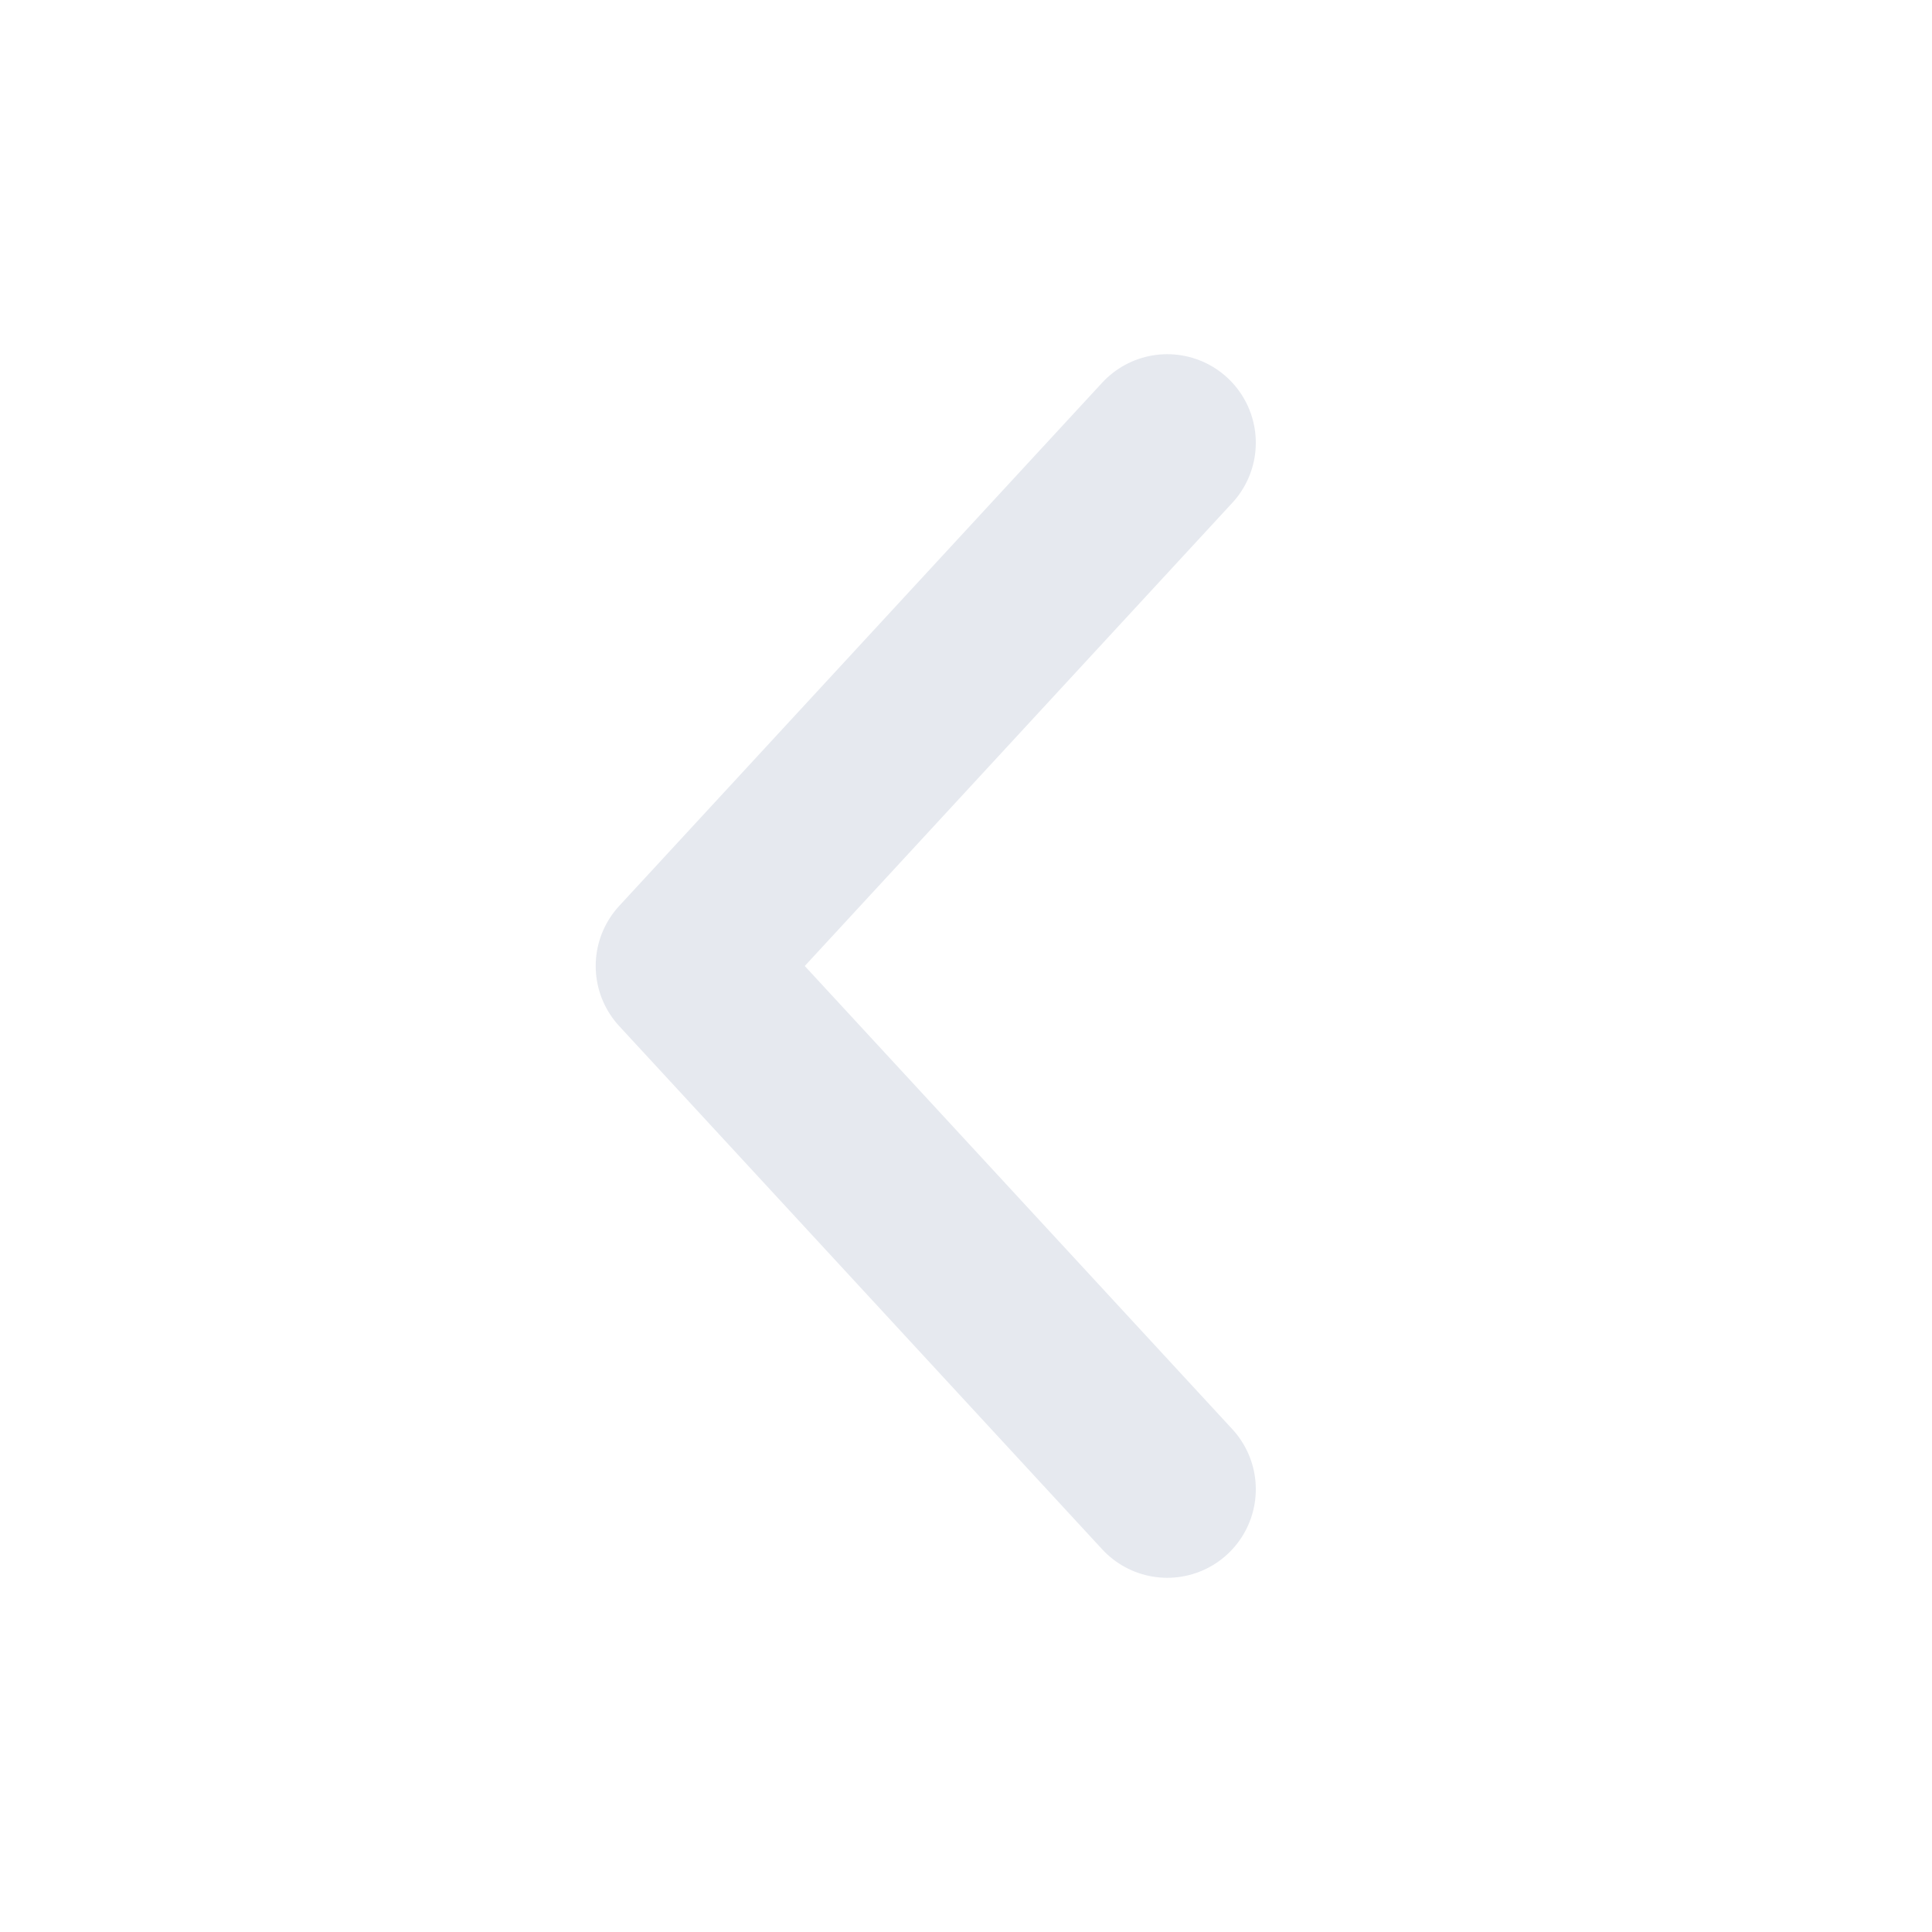
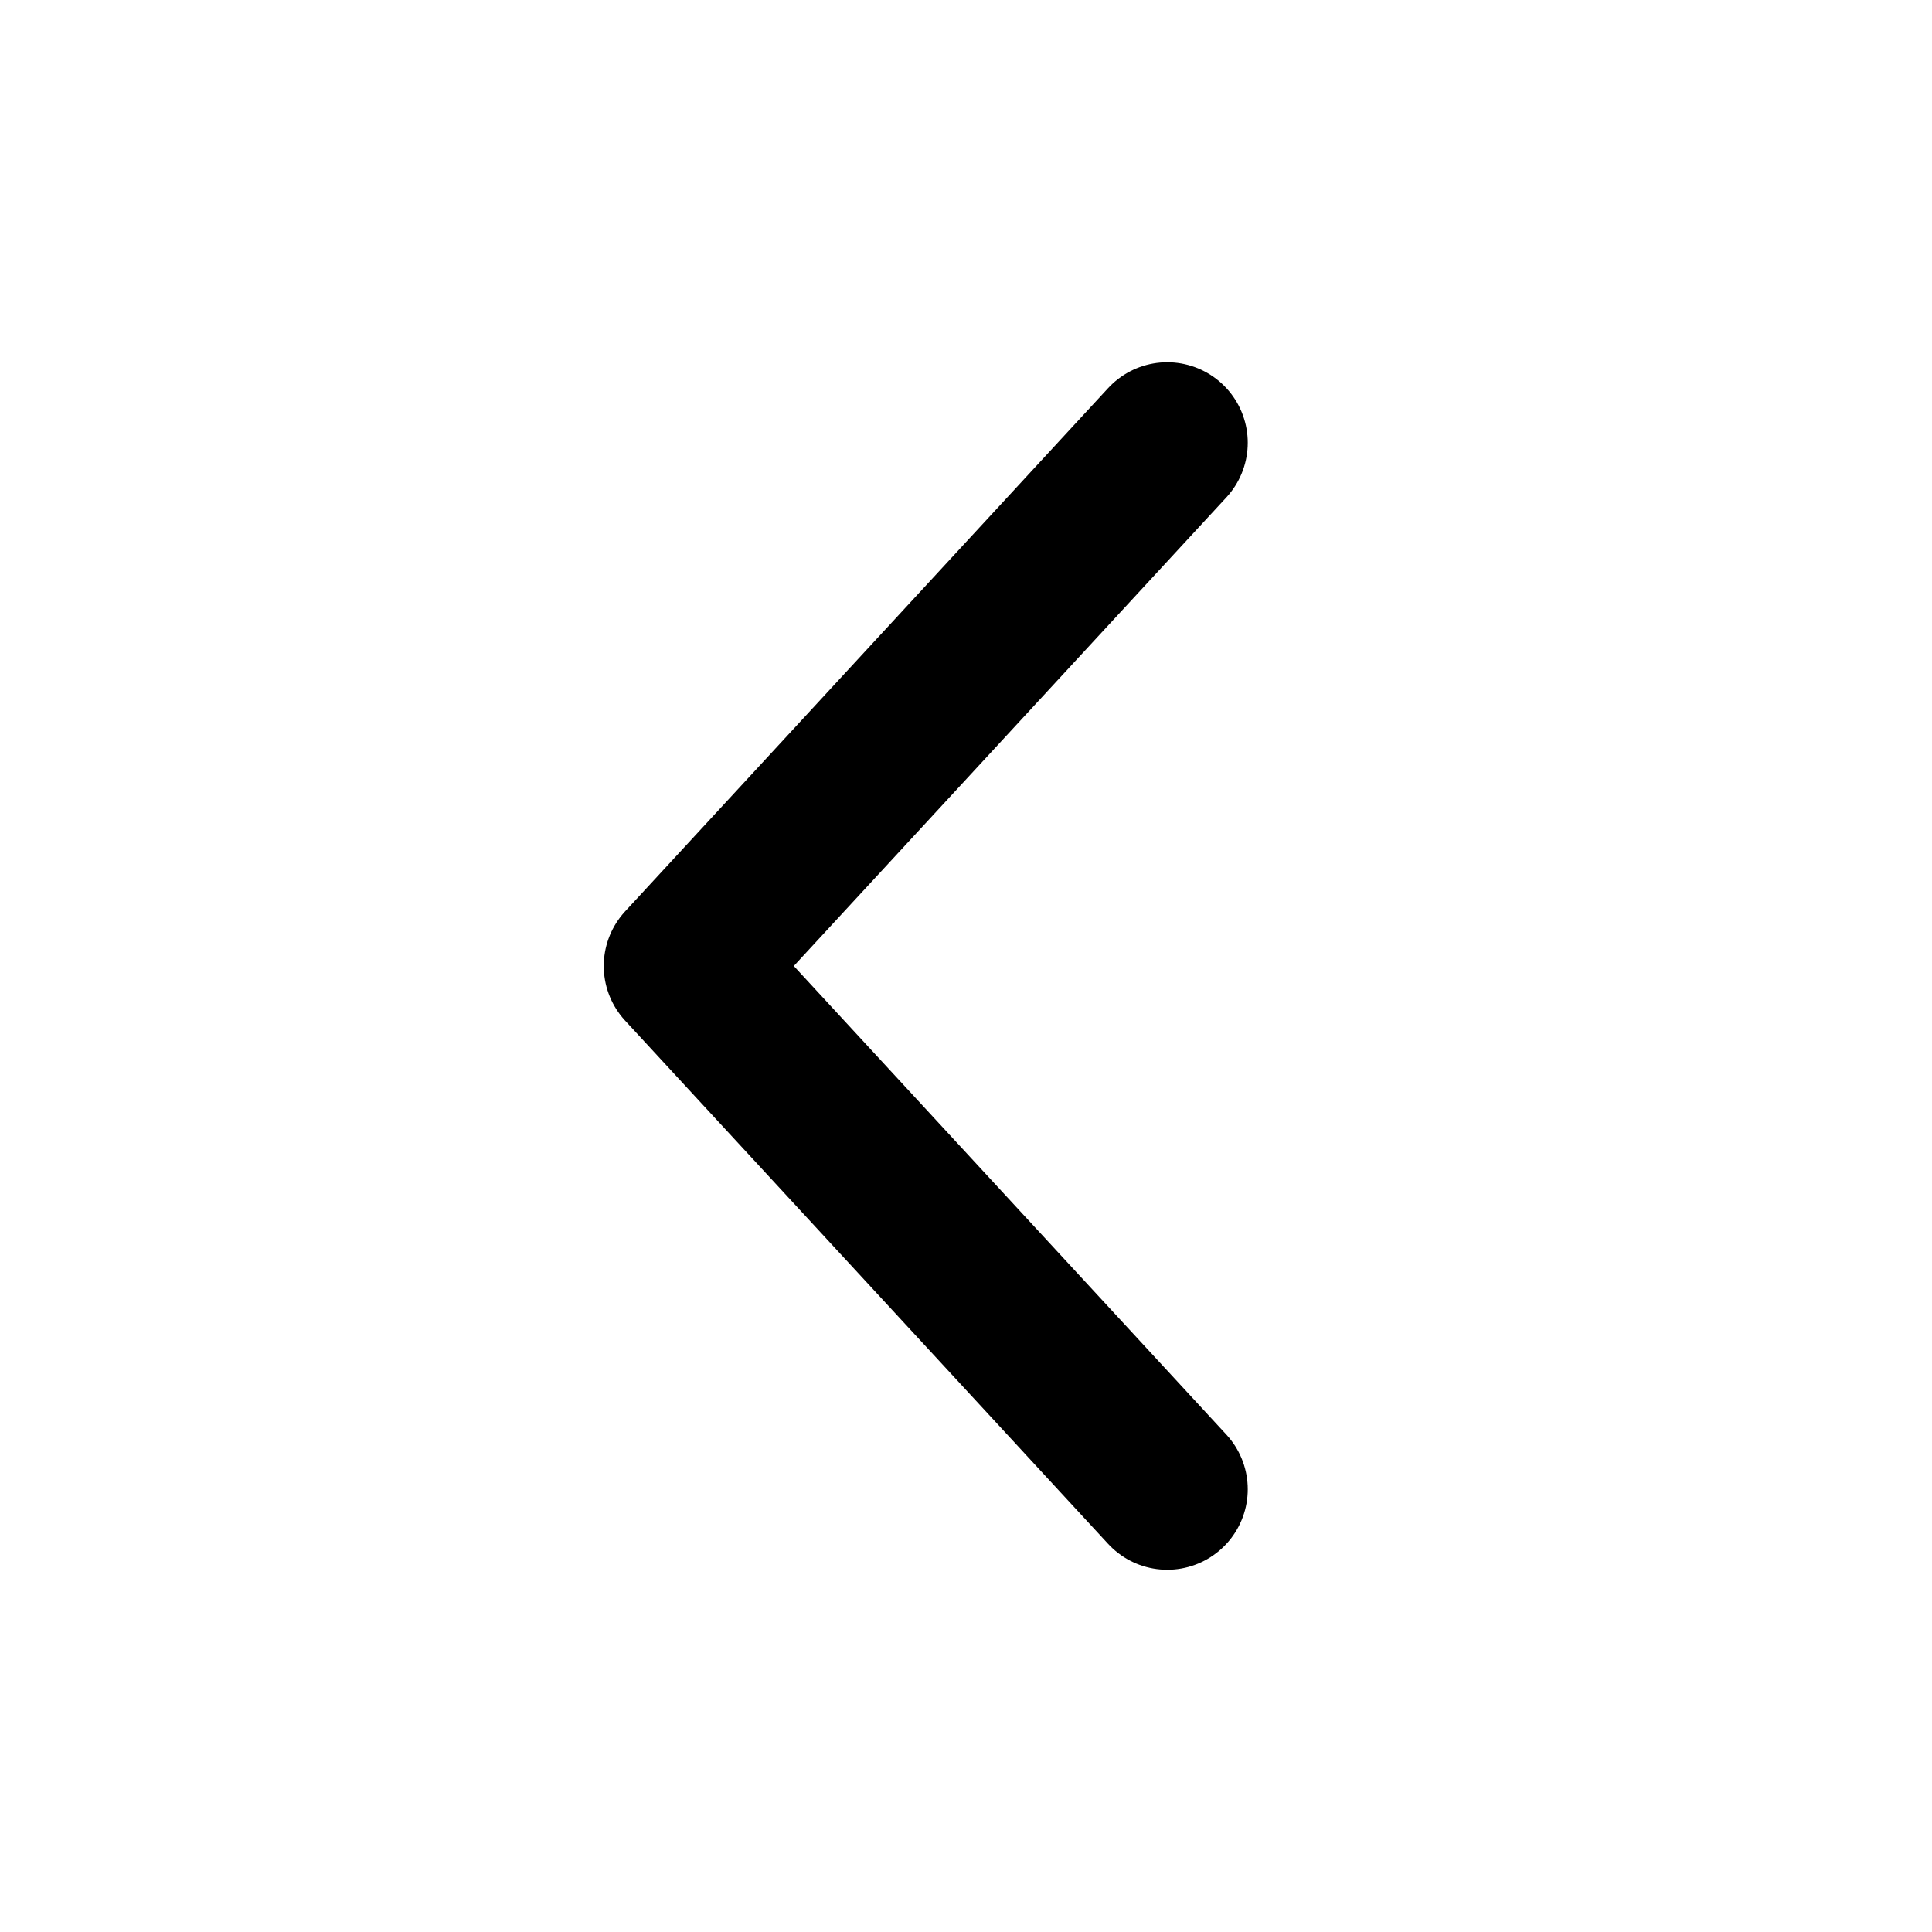
- <svg xmlns="http://www.w3.org/2000/svg" viewBox="0 0 24 24" fill="none" stroke="#e6e9ef" stroke-width="2.2" stroke-linecap="round" stroke-linejoin="round">
+ <svg xmlns="http://www.w3.org/2000/svg" viewBox="0 0 24 24" fill="none" stroke="currentColor" stroke-width="2" stroke-linecap="round" stroke-linejoin="round">
  <path d="M14.5 5.5L8.5 12l6 6.5" />
</svg>
